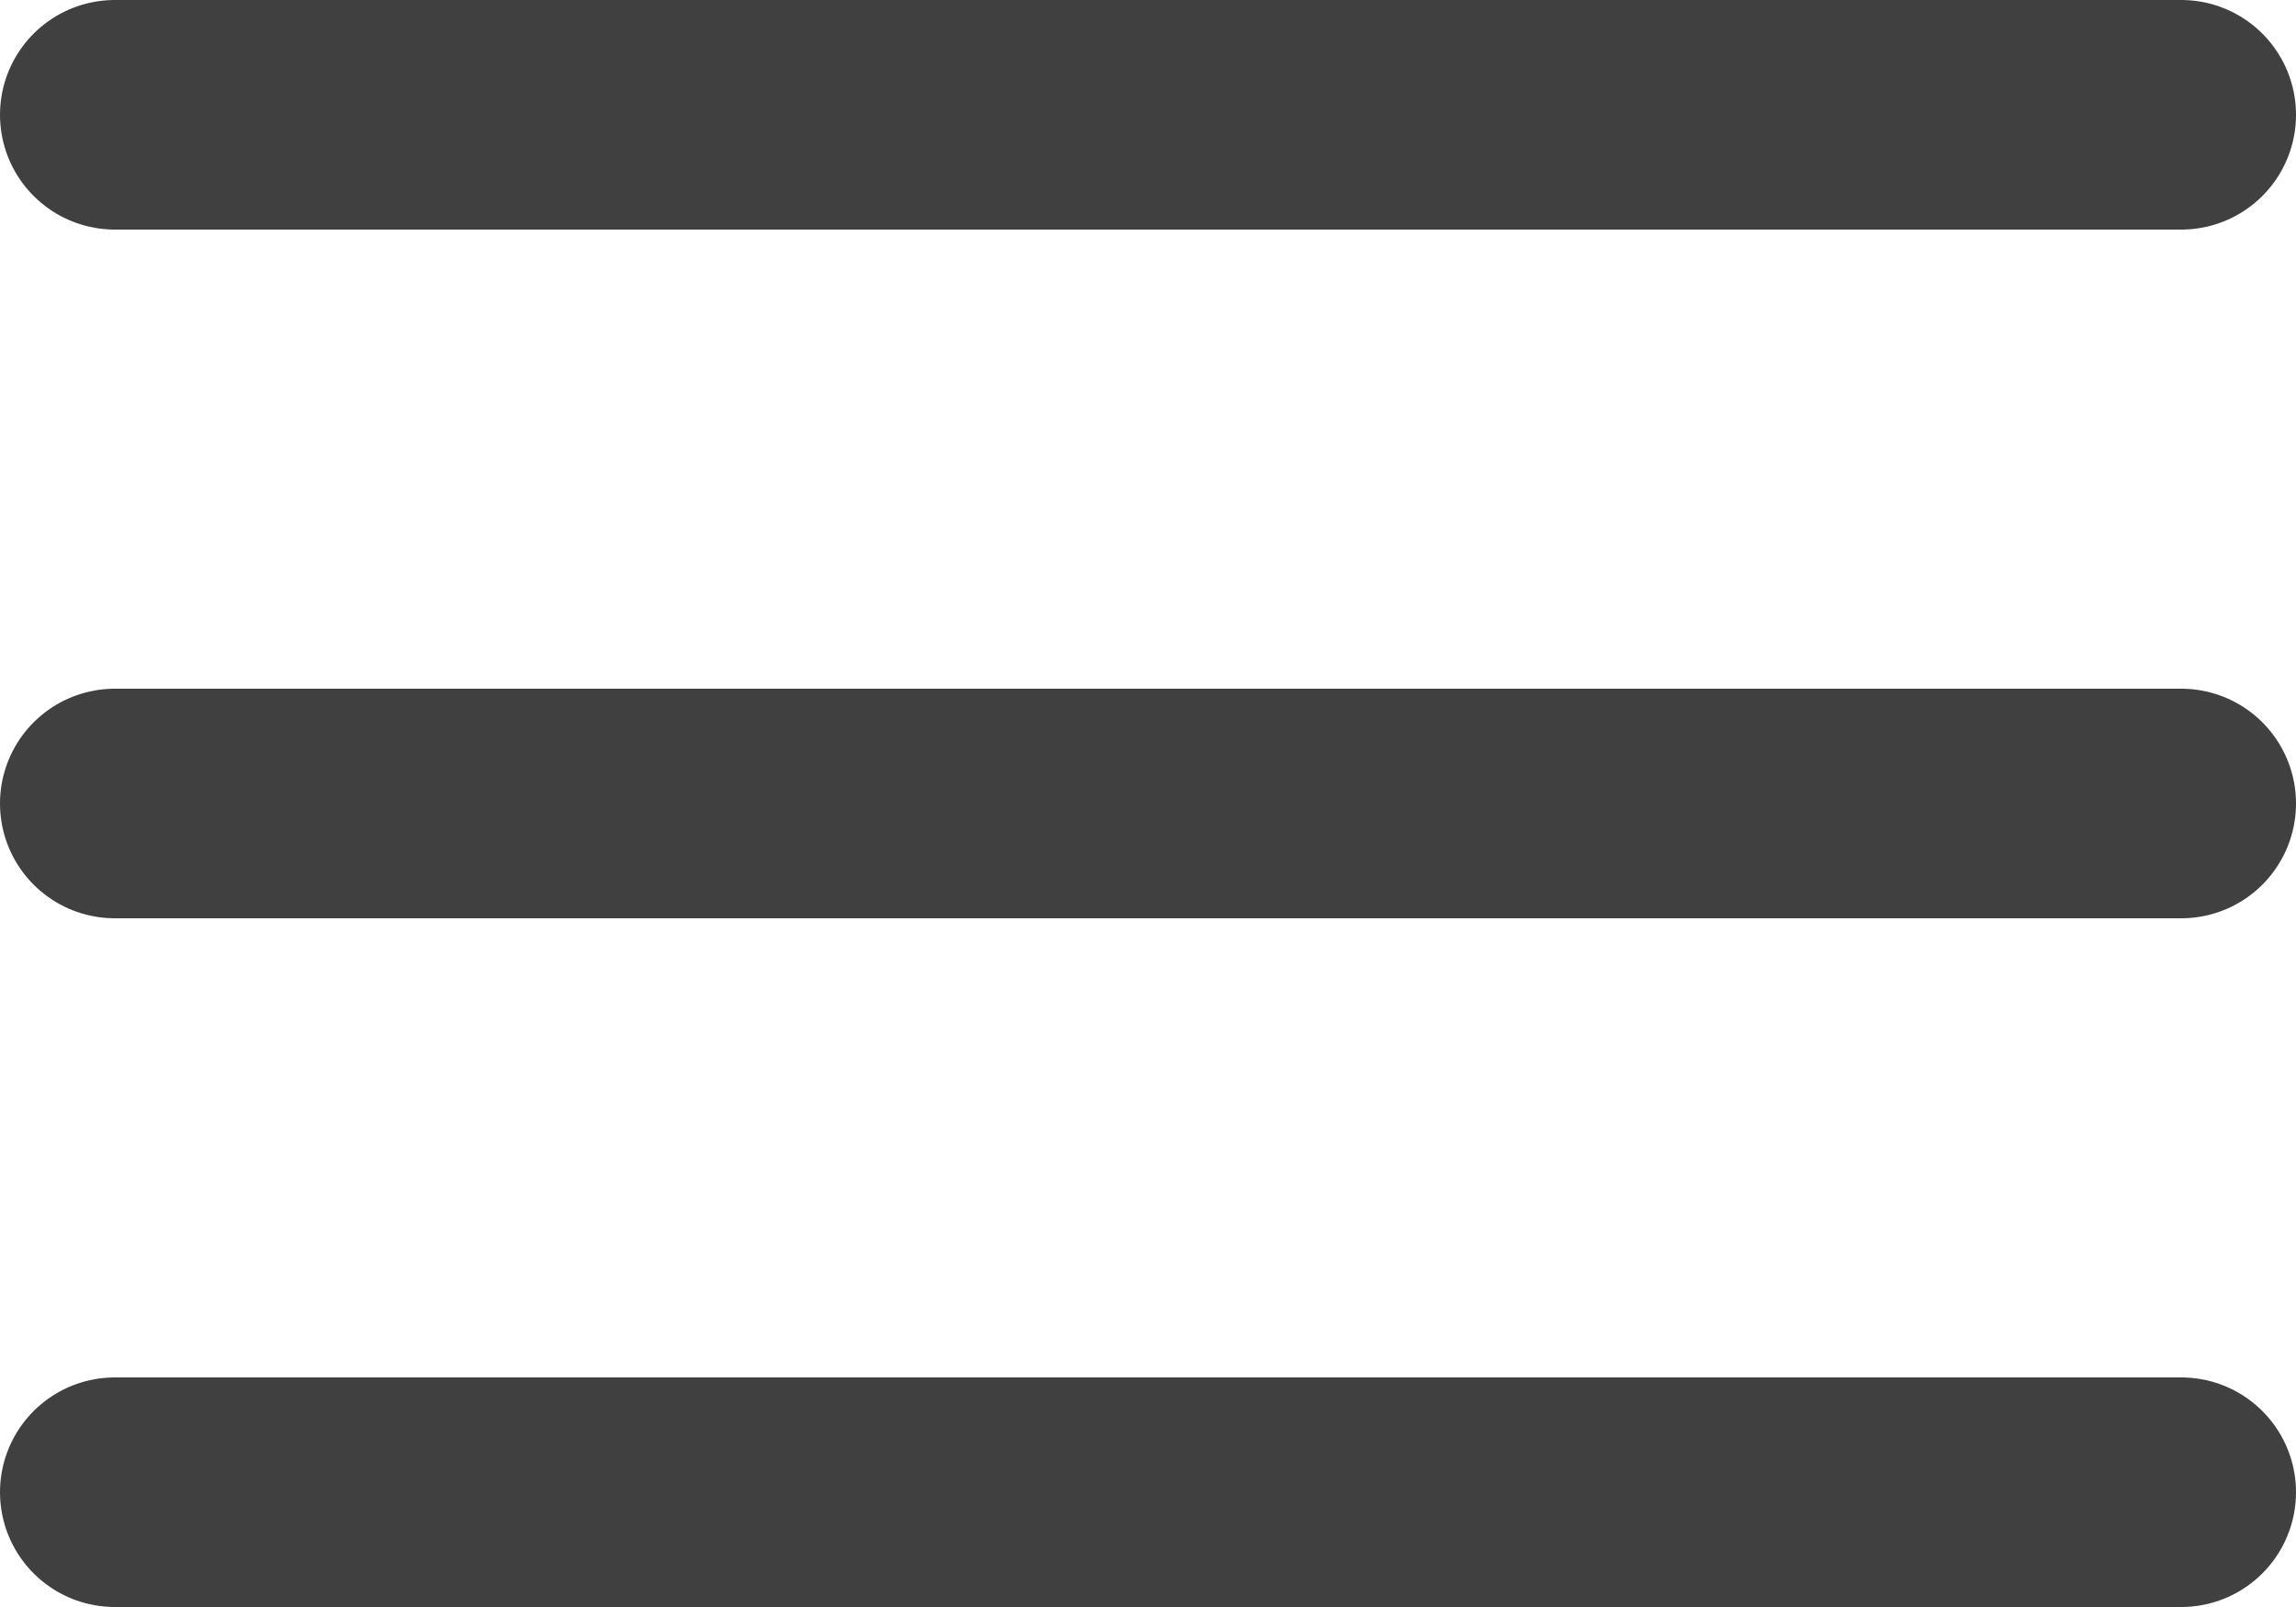
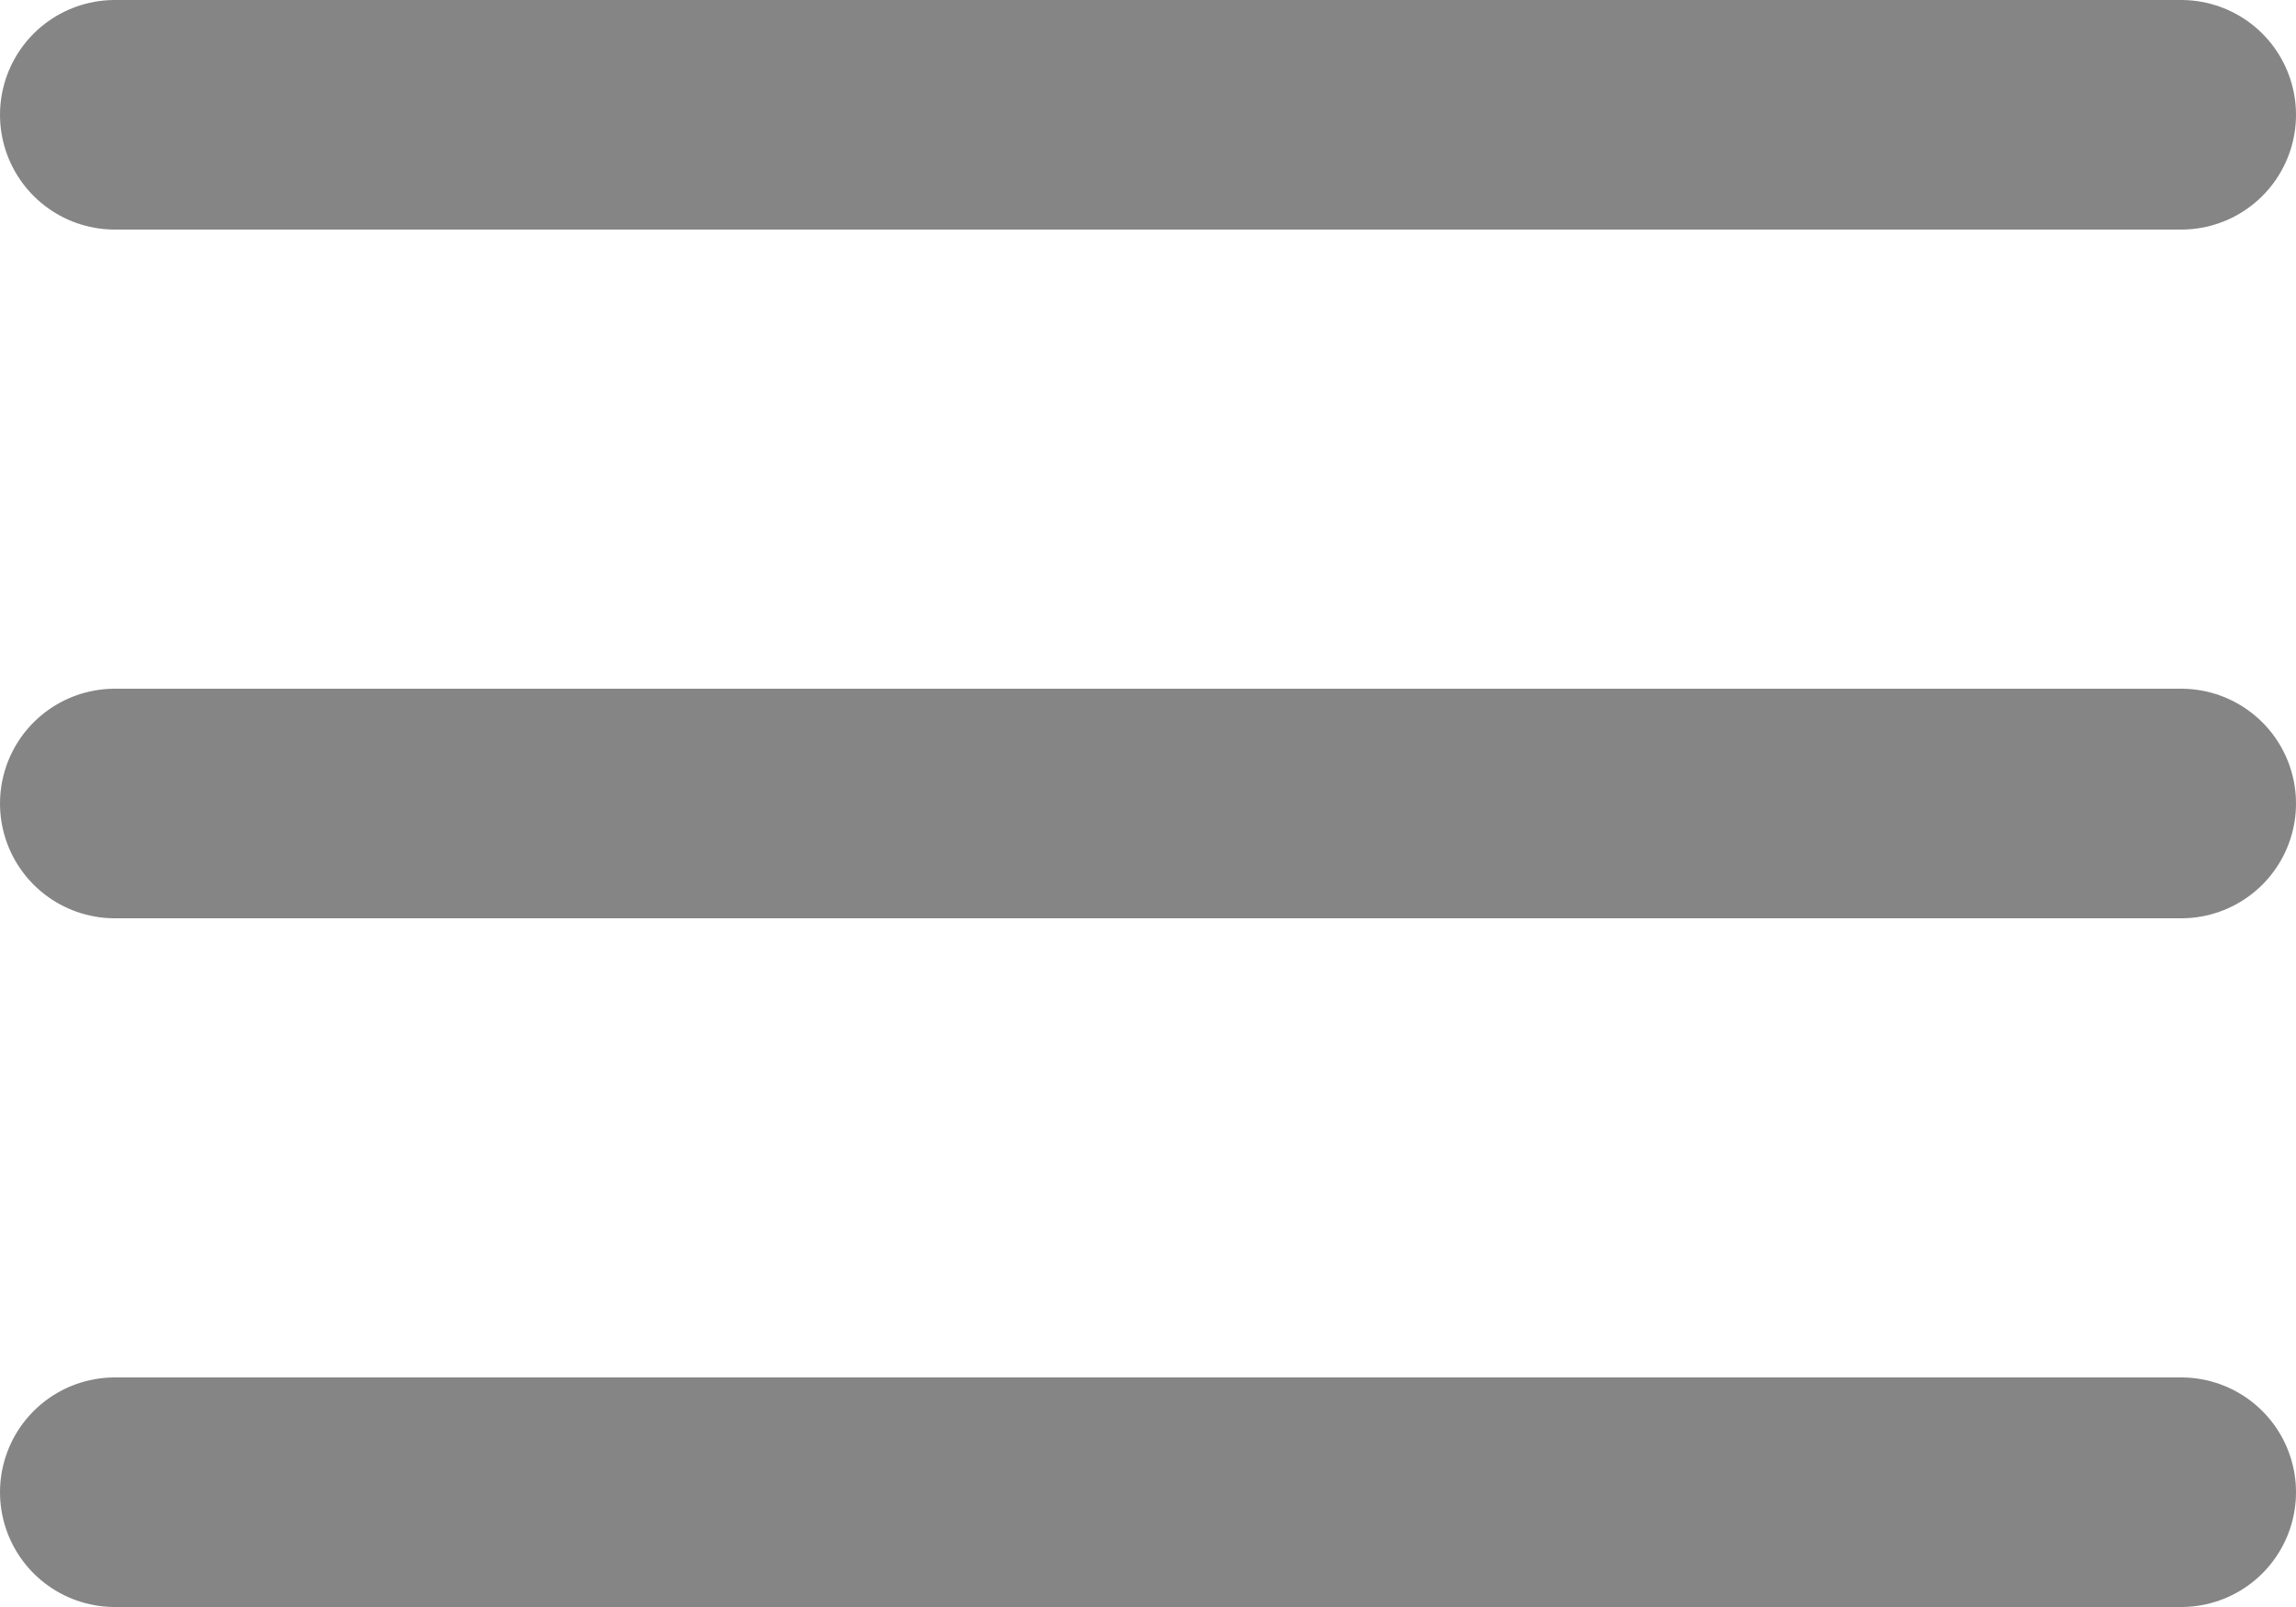
<svg xmlns="http://www.w3.org/2000/svg" width="30" height="21" viewBox="0 0 30 21">
  <g id="Icon_feather-menu" data-name="Icon feather-menu" transform="translate(-3 -7.5)">
-     <path id="Path_36" data-name="Path 36" d="M4.5,18h27" fill="none" stroke="#404040" stroke-linecap="round" stroke-linejoin="round" stroke-width="3" />
-     <path id="Path_37" data-name="Path 37" d="M4.5,9h27" fill="none" stroke="#404040" stroke-linecap="round" stroke-linejoin="round" stroke-width="3" />
-     <path id="Path_38" data-name="Path 38" d="M4.5,27h27" fill="none" stroke="#404040" stroke-linecap="round" stroke-linejoin="round" stroke-width="3" />
+     <path id="Path_36" data-name="Path 36" d="M4.5,18h27" fill="none" stroke="#858585" stroke-linecap="round" stroke-linejoin="round" stroke-width="3" />
+     <path id="Path_37" data-name="Path 37" d="M4.5,9h27" fill="none" stroke="#858585" stroke-linecap="round" stroke-linejoin="round" stroke-width="3" />
+     <path id="Path_38" data-name="Path 38" d="M4.5,27h27" fill="none" stroke="#858585" stroke-linecap="round" stroke-linejoin="round" stroke-width="3" />
  </g>
</svg>
